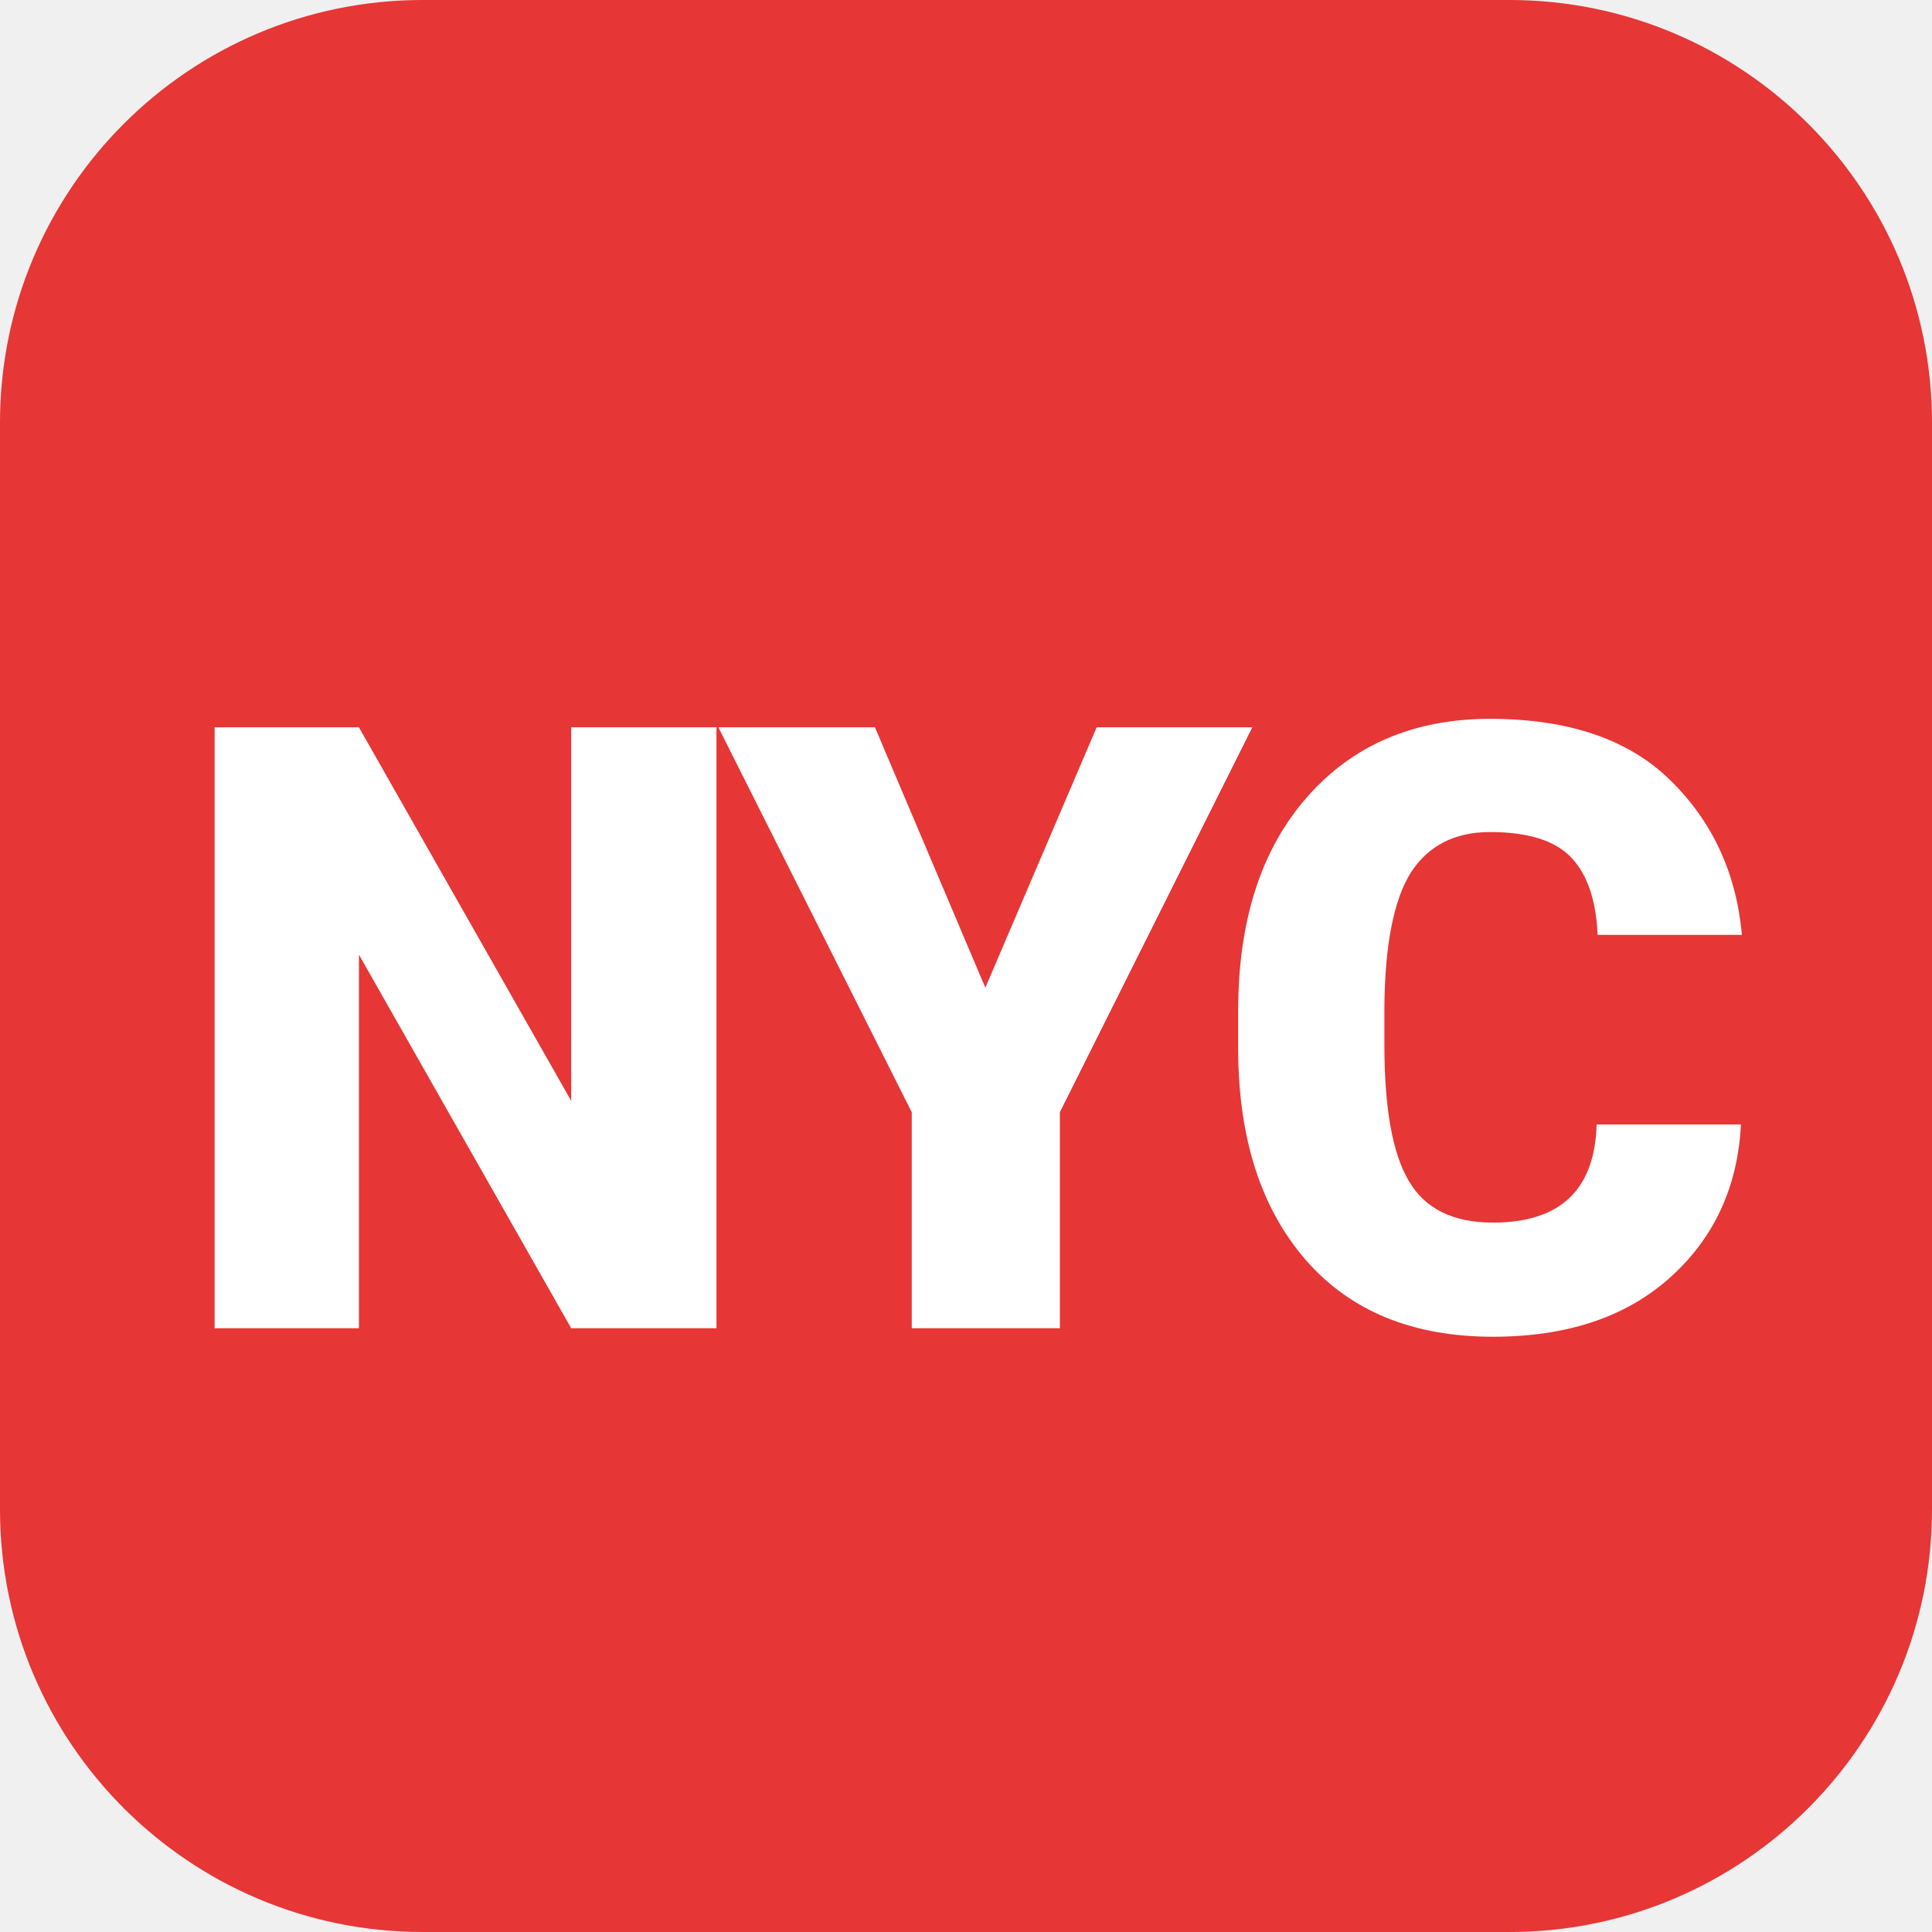
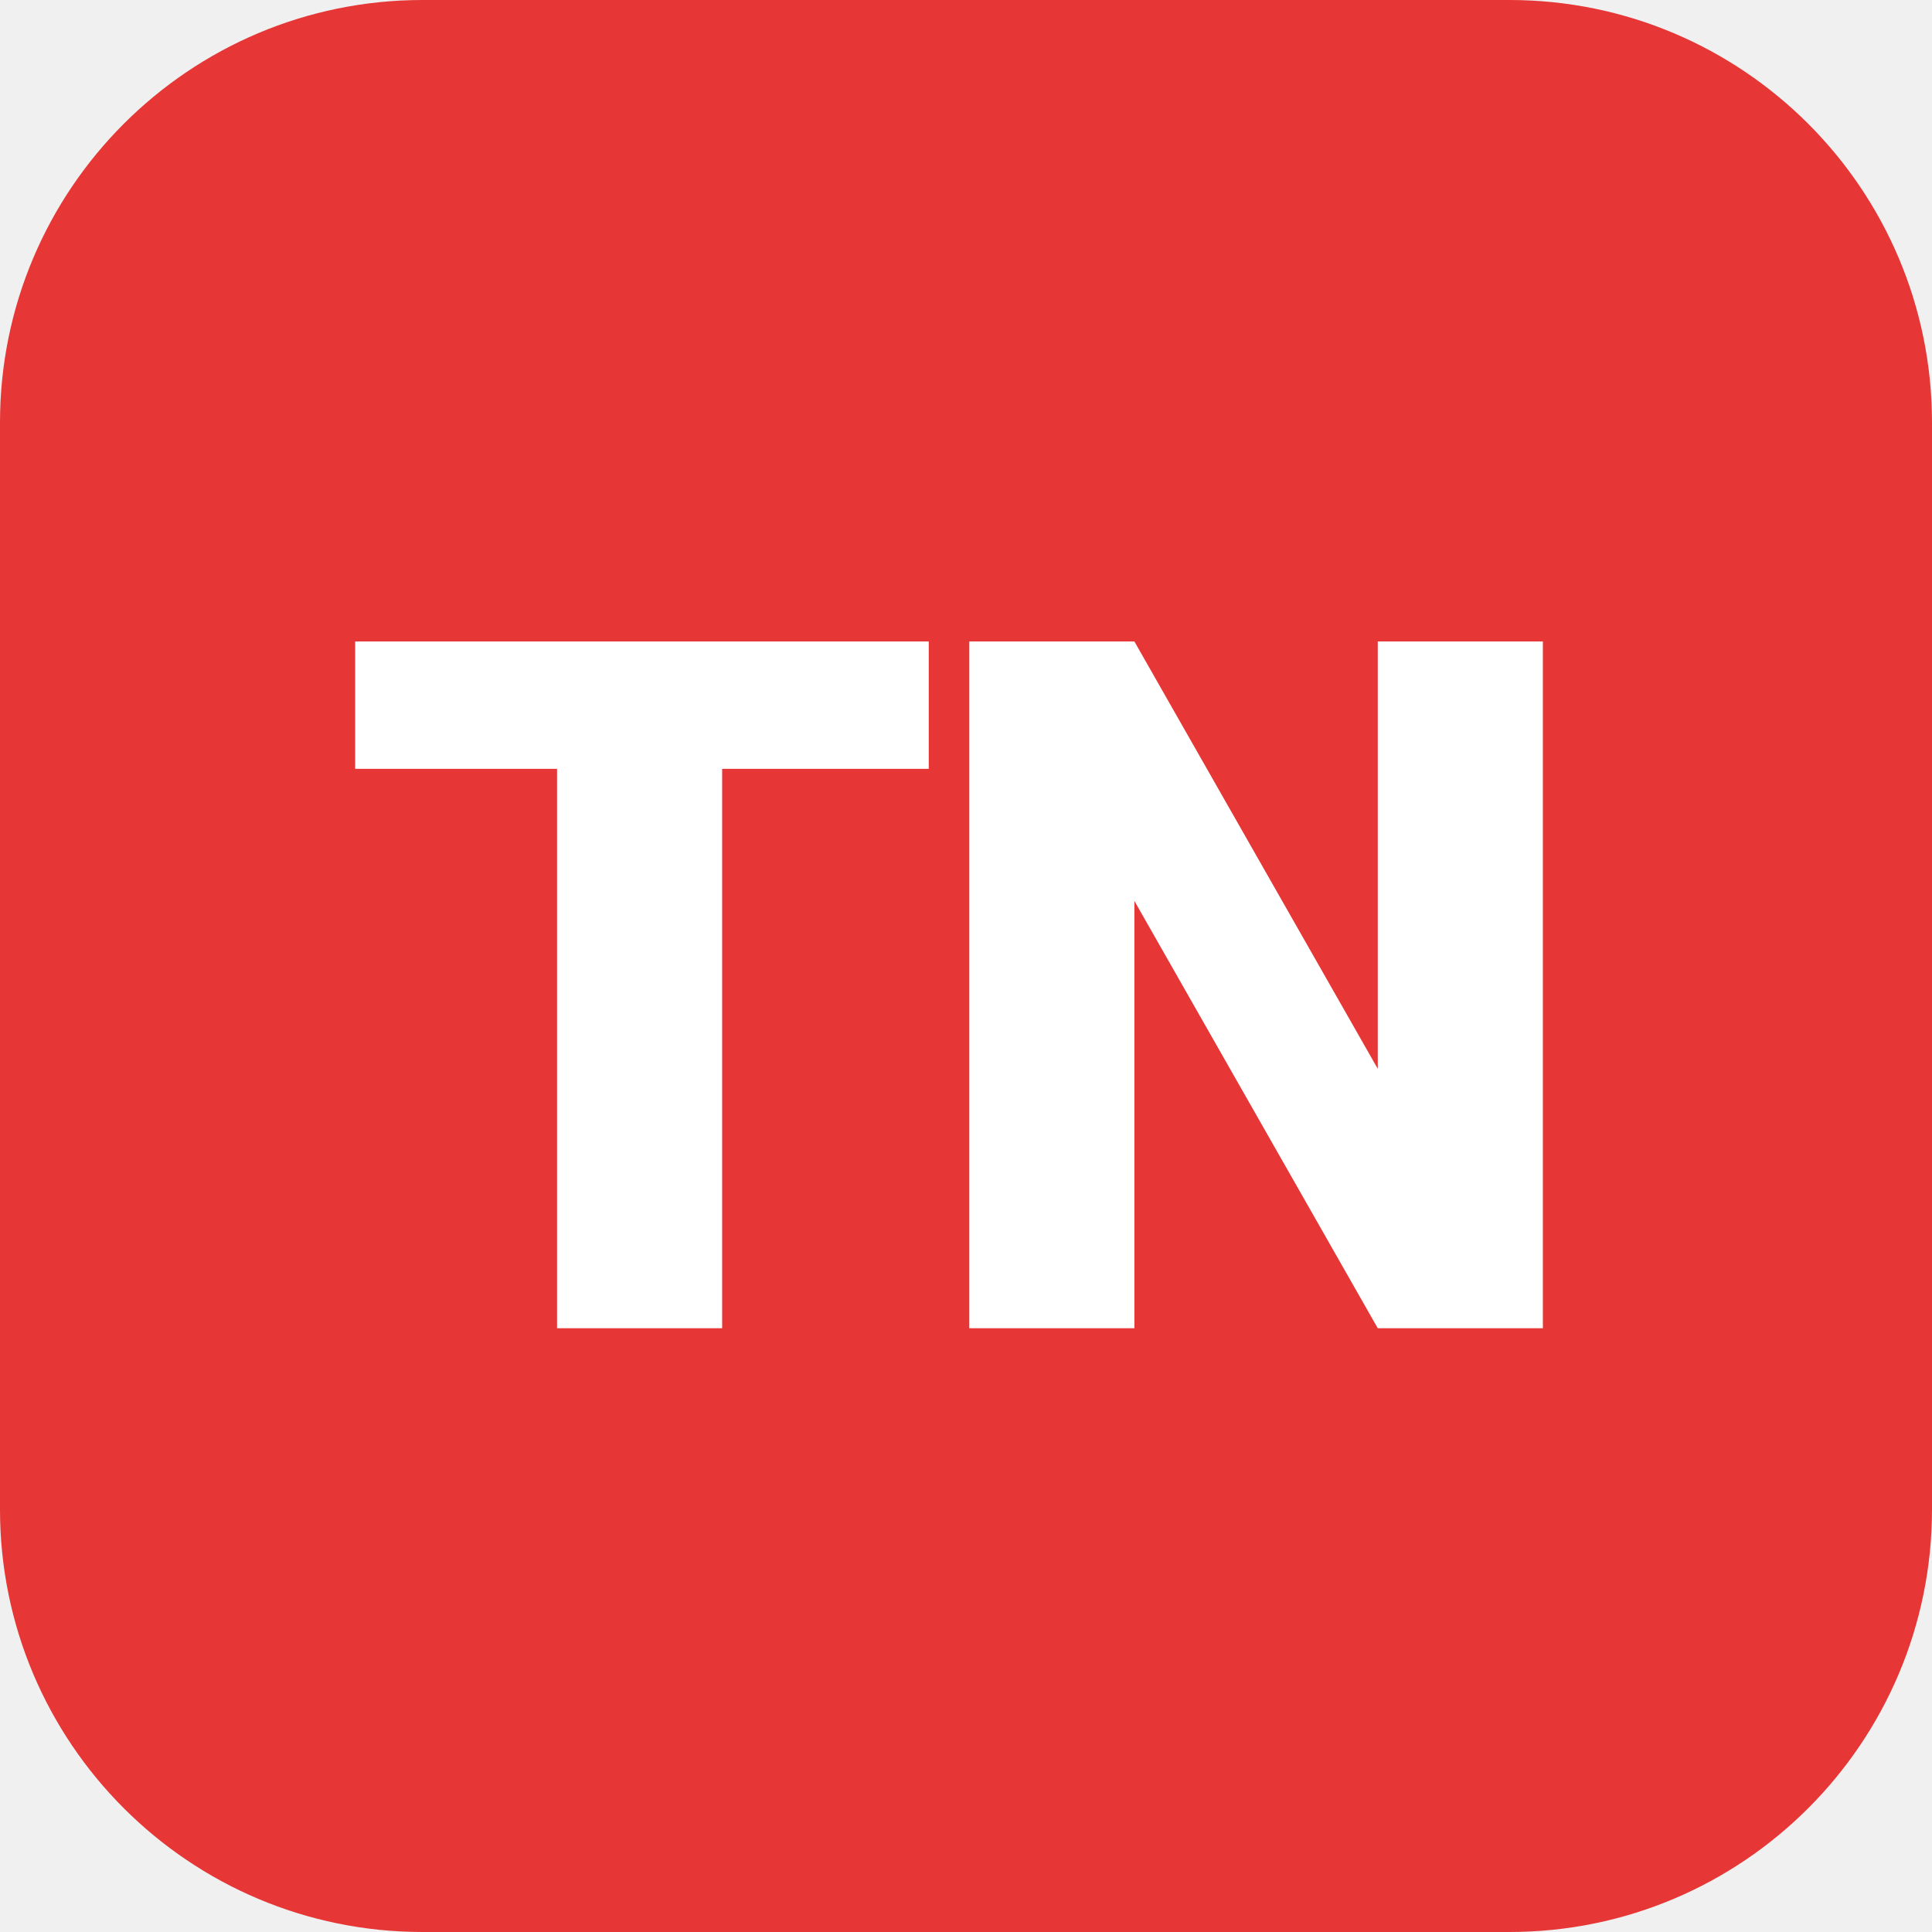
<svg xmlns="http://www.w3.org/2000/svg" viewBox="0 0 32 32">
  <rect width="32" height="32" rx="7" fill="#e63636" />
-   <text x="16" y="22" font-family="-apple-system,BlinkMacSystemFont,'Segoe UI',Roboto,sans-serif" font-size="14" font-weight="800" fill="#fff" text-anchor="middle" letter-spacing="-0.5">NYC</text>
+   <text x="16" y="22" font-family="-apple-system,BlinkMacSystemFont,'Segoe UI',Roboto,sans-serif" font-size="16" font-weight="800" fill="#fff" text-anchor="middle" letter-spacing="-0.5">TN</text>
</svg>
